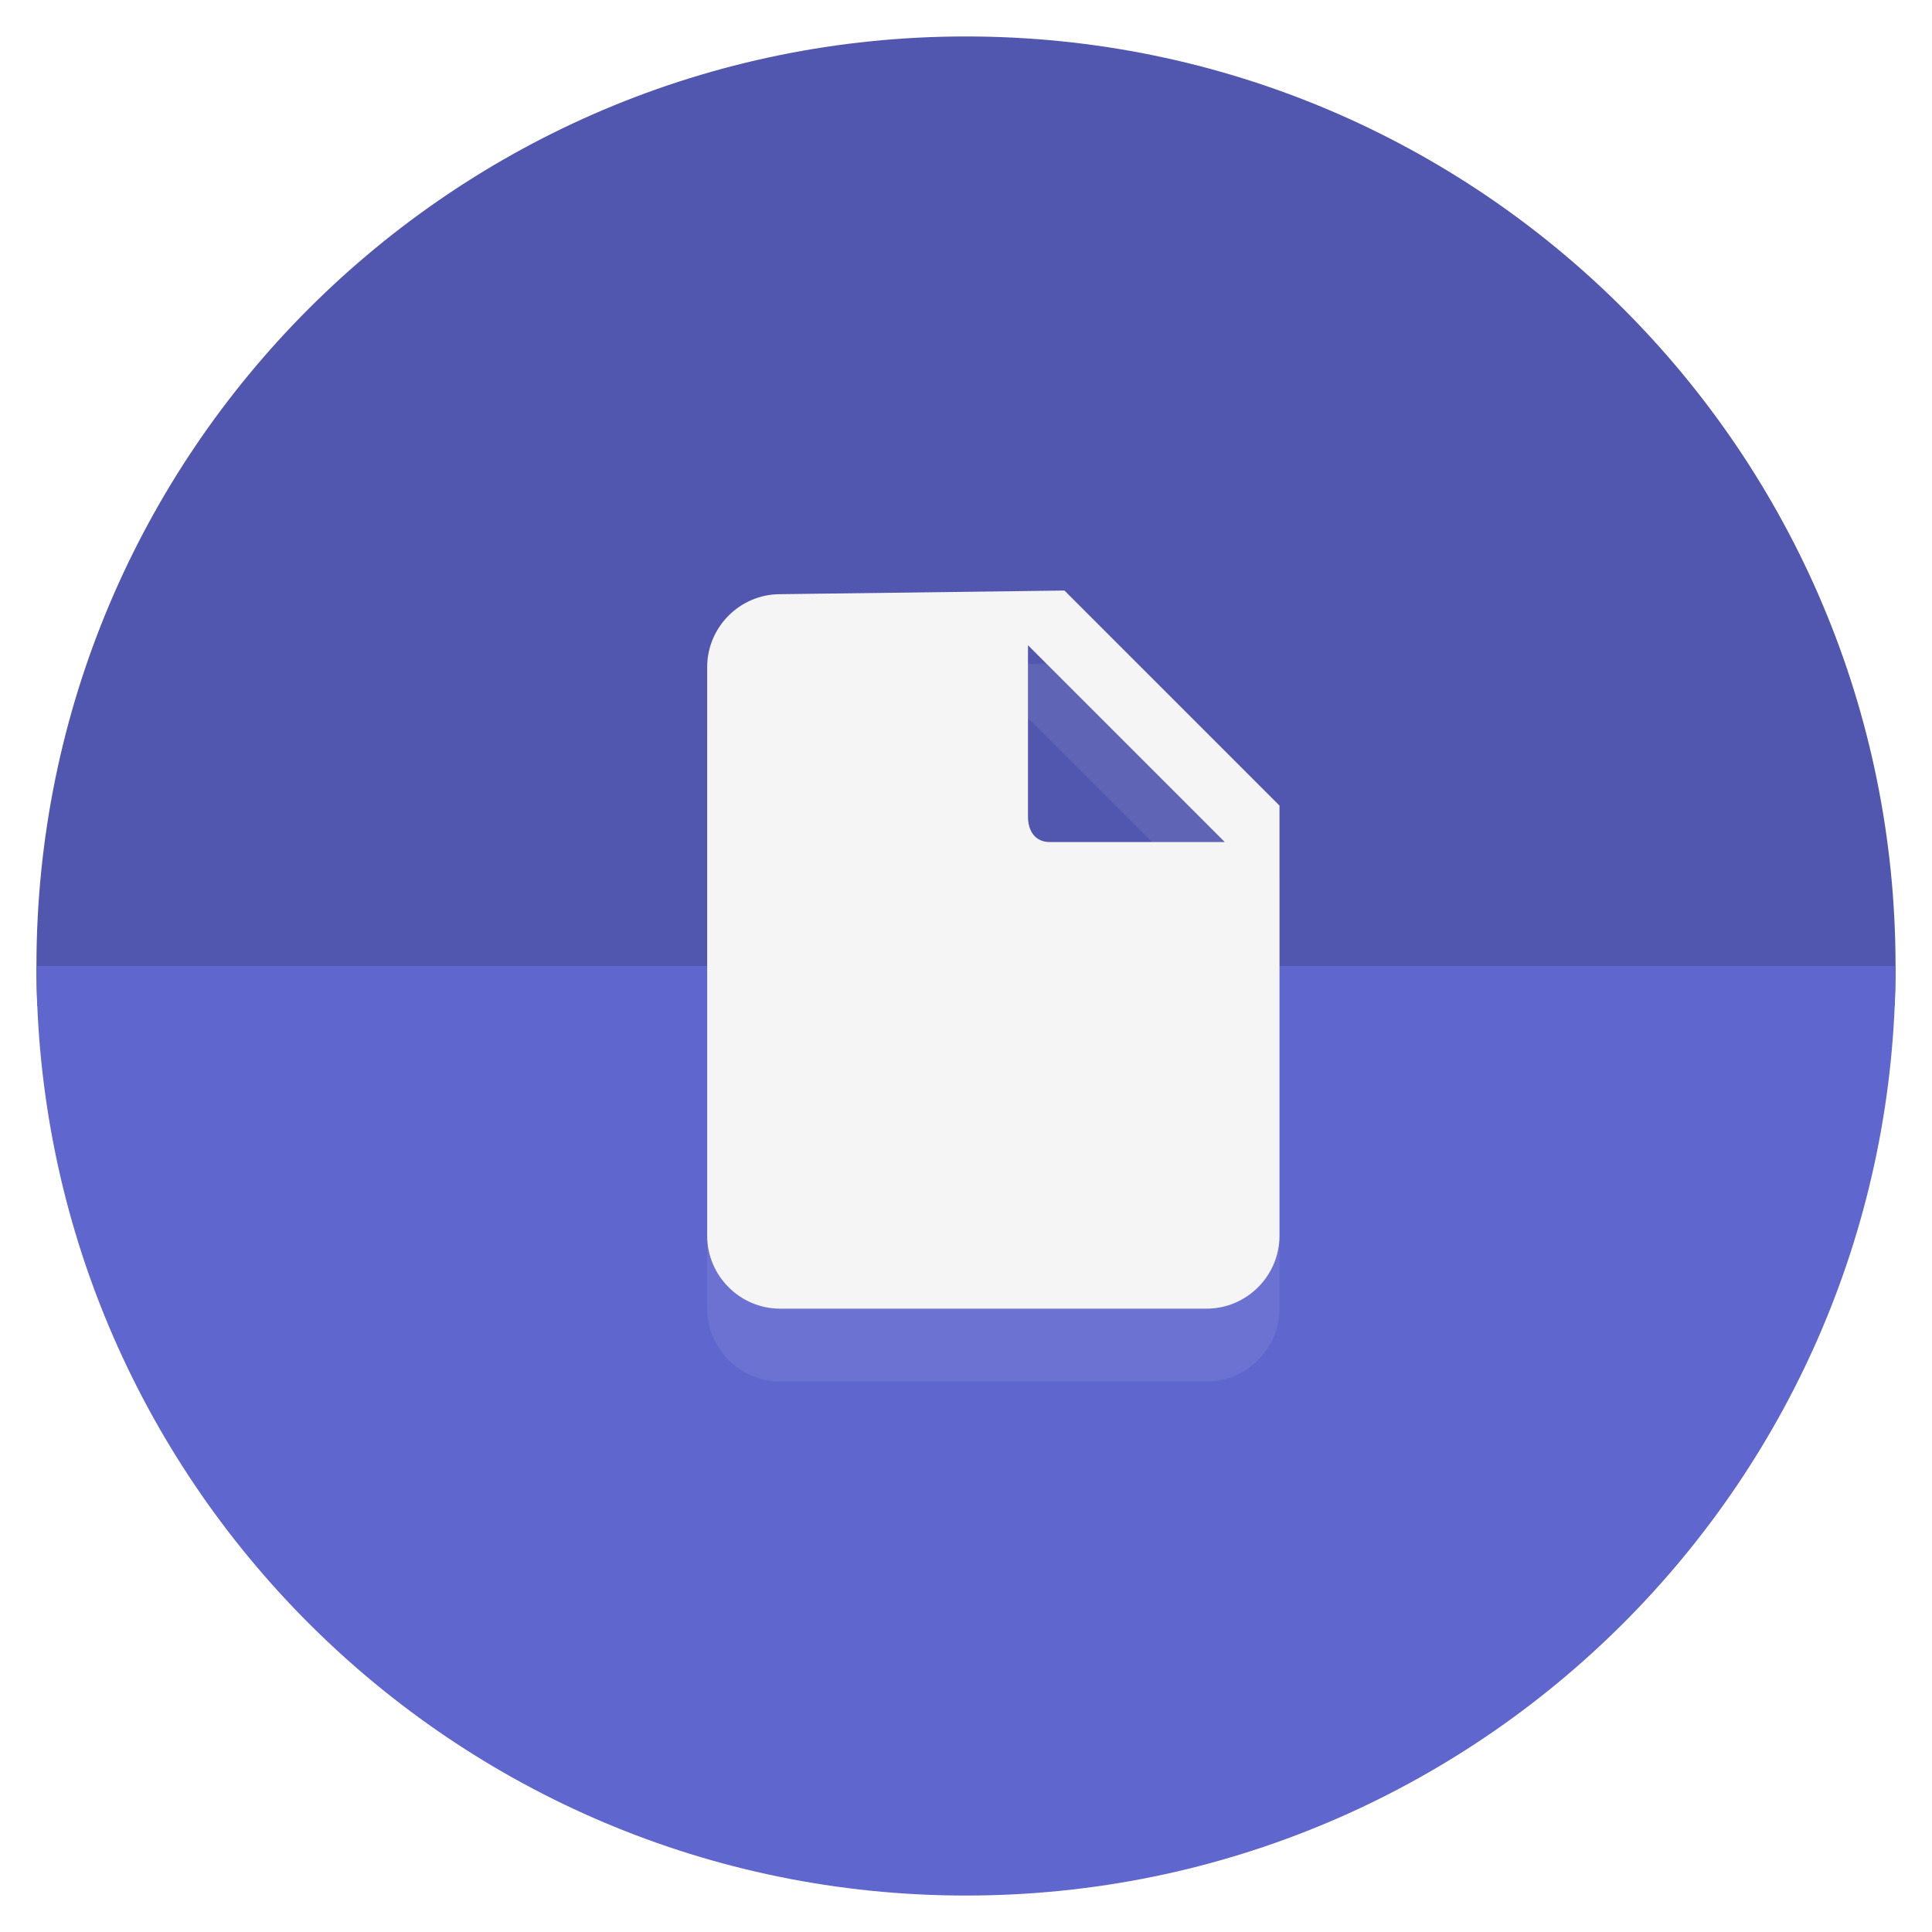
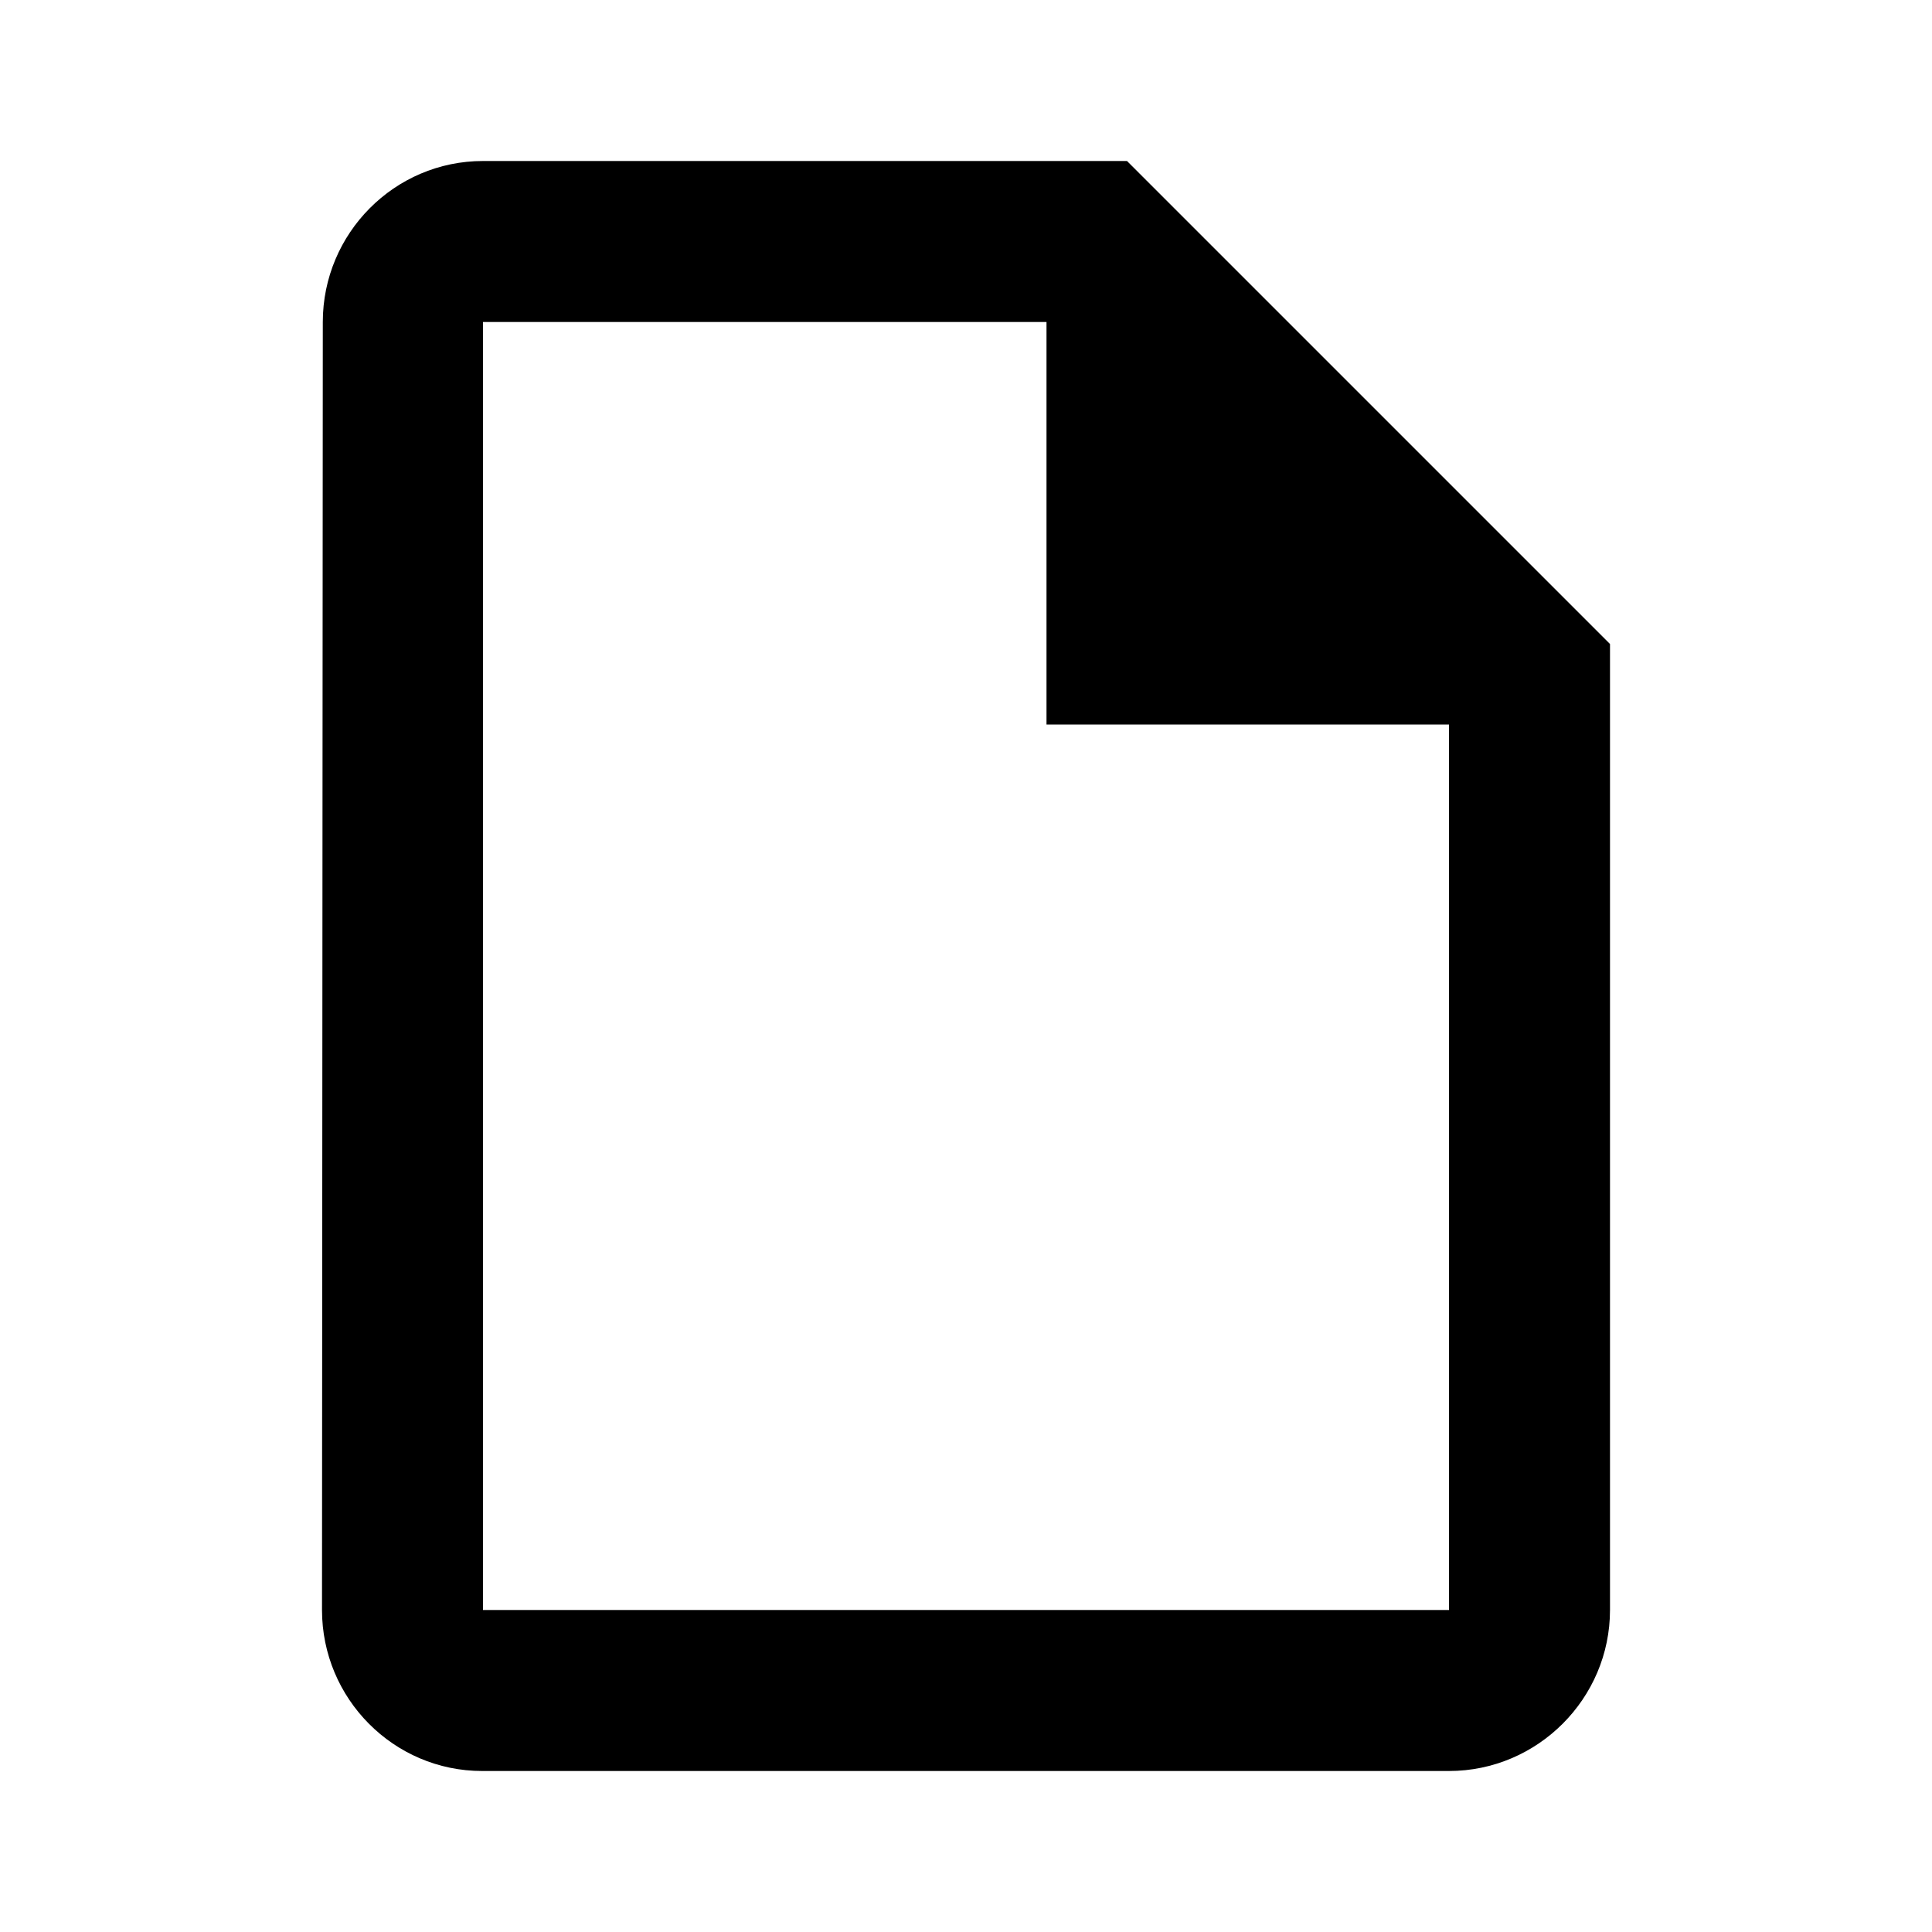
- <svg xmlns="http://www.w3.org/2000/svg" xmlns:xlink="http://www.w3.org/1999/xlink" id="document-Layer_1" viewBox="0 0 53 53" enable-background="new 0 0 53 53" width="53" height="53">
-   <filter height="130%" id="document-dropshadow">
-     <feOffset dy="2" result="offsetblur" />
-     <feComponentTransfer>
-       <feFuncA slope=".08" type="linear" />
-     </feComponentTransfer>
-     <feMerge>
-       <feMergeNode />
-       <feMergeNode in="SourceGraphic" />
-     </feMerge>
-   </filter>
-   <defs>
-     <circle id="document-SVGID_1_" cx="26.5" cy="26.5" r="25.5" />
-   </defs>
-   <clipPath id="document-SVGID_2_">
-     <use xlink:href="#document-SVGID_1_" overflow="visible" />
-   </clipPath>
-   <g clip-path="url(#document-SVGID_2_)">
-     <path fill="#5157AE" d="M26.5-1.1C11.9-1.1-1.1 5.6-1.1 27.6h55.2c-.1-19-13-28.7-27.6-28.7z" />
-     <path fill="#5F66CD" d="M53 26.5H-1.1c0 14.6 13 27.6 27.6 27.6s27.6-13 27.6-27.6H53z" />
-   </g>
-   <path fill="#F5F5F5" filter="url(#document-dropshadow)" d="M21.4 16.3c-1.1 0-2 .9-2 2v15.6c0 1.1.9 2 2 2h11.7c1.1 0 2-.9 2-2V22.1l-5.9-5.9-7.8.1zm6.8 6.1v-4.7l5.4 5.4h-4.8c-.4 0-.6-.3-.6-.7z" />
+ <svg xmlns="http://www.w3.org/2000/svg" height="24" viewBox="0 0 24 24" width="24">
+   <path d="M0 0h24v24H0V0z" fill="none" />
+   <path d="M14 2H6c-1.1 0-1.99.9-1.99 2L4 20c0 1.1.89 2 1.99 2H18c1.1 0 2-.9 2-2V8l-6-6zM6 20V4h7v5h5v11H6z" />
</svg>
